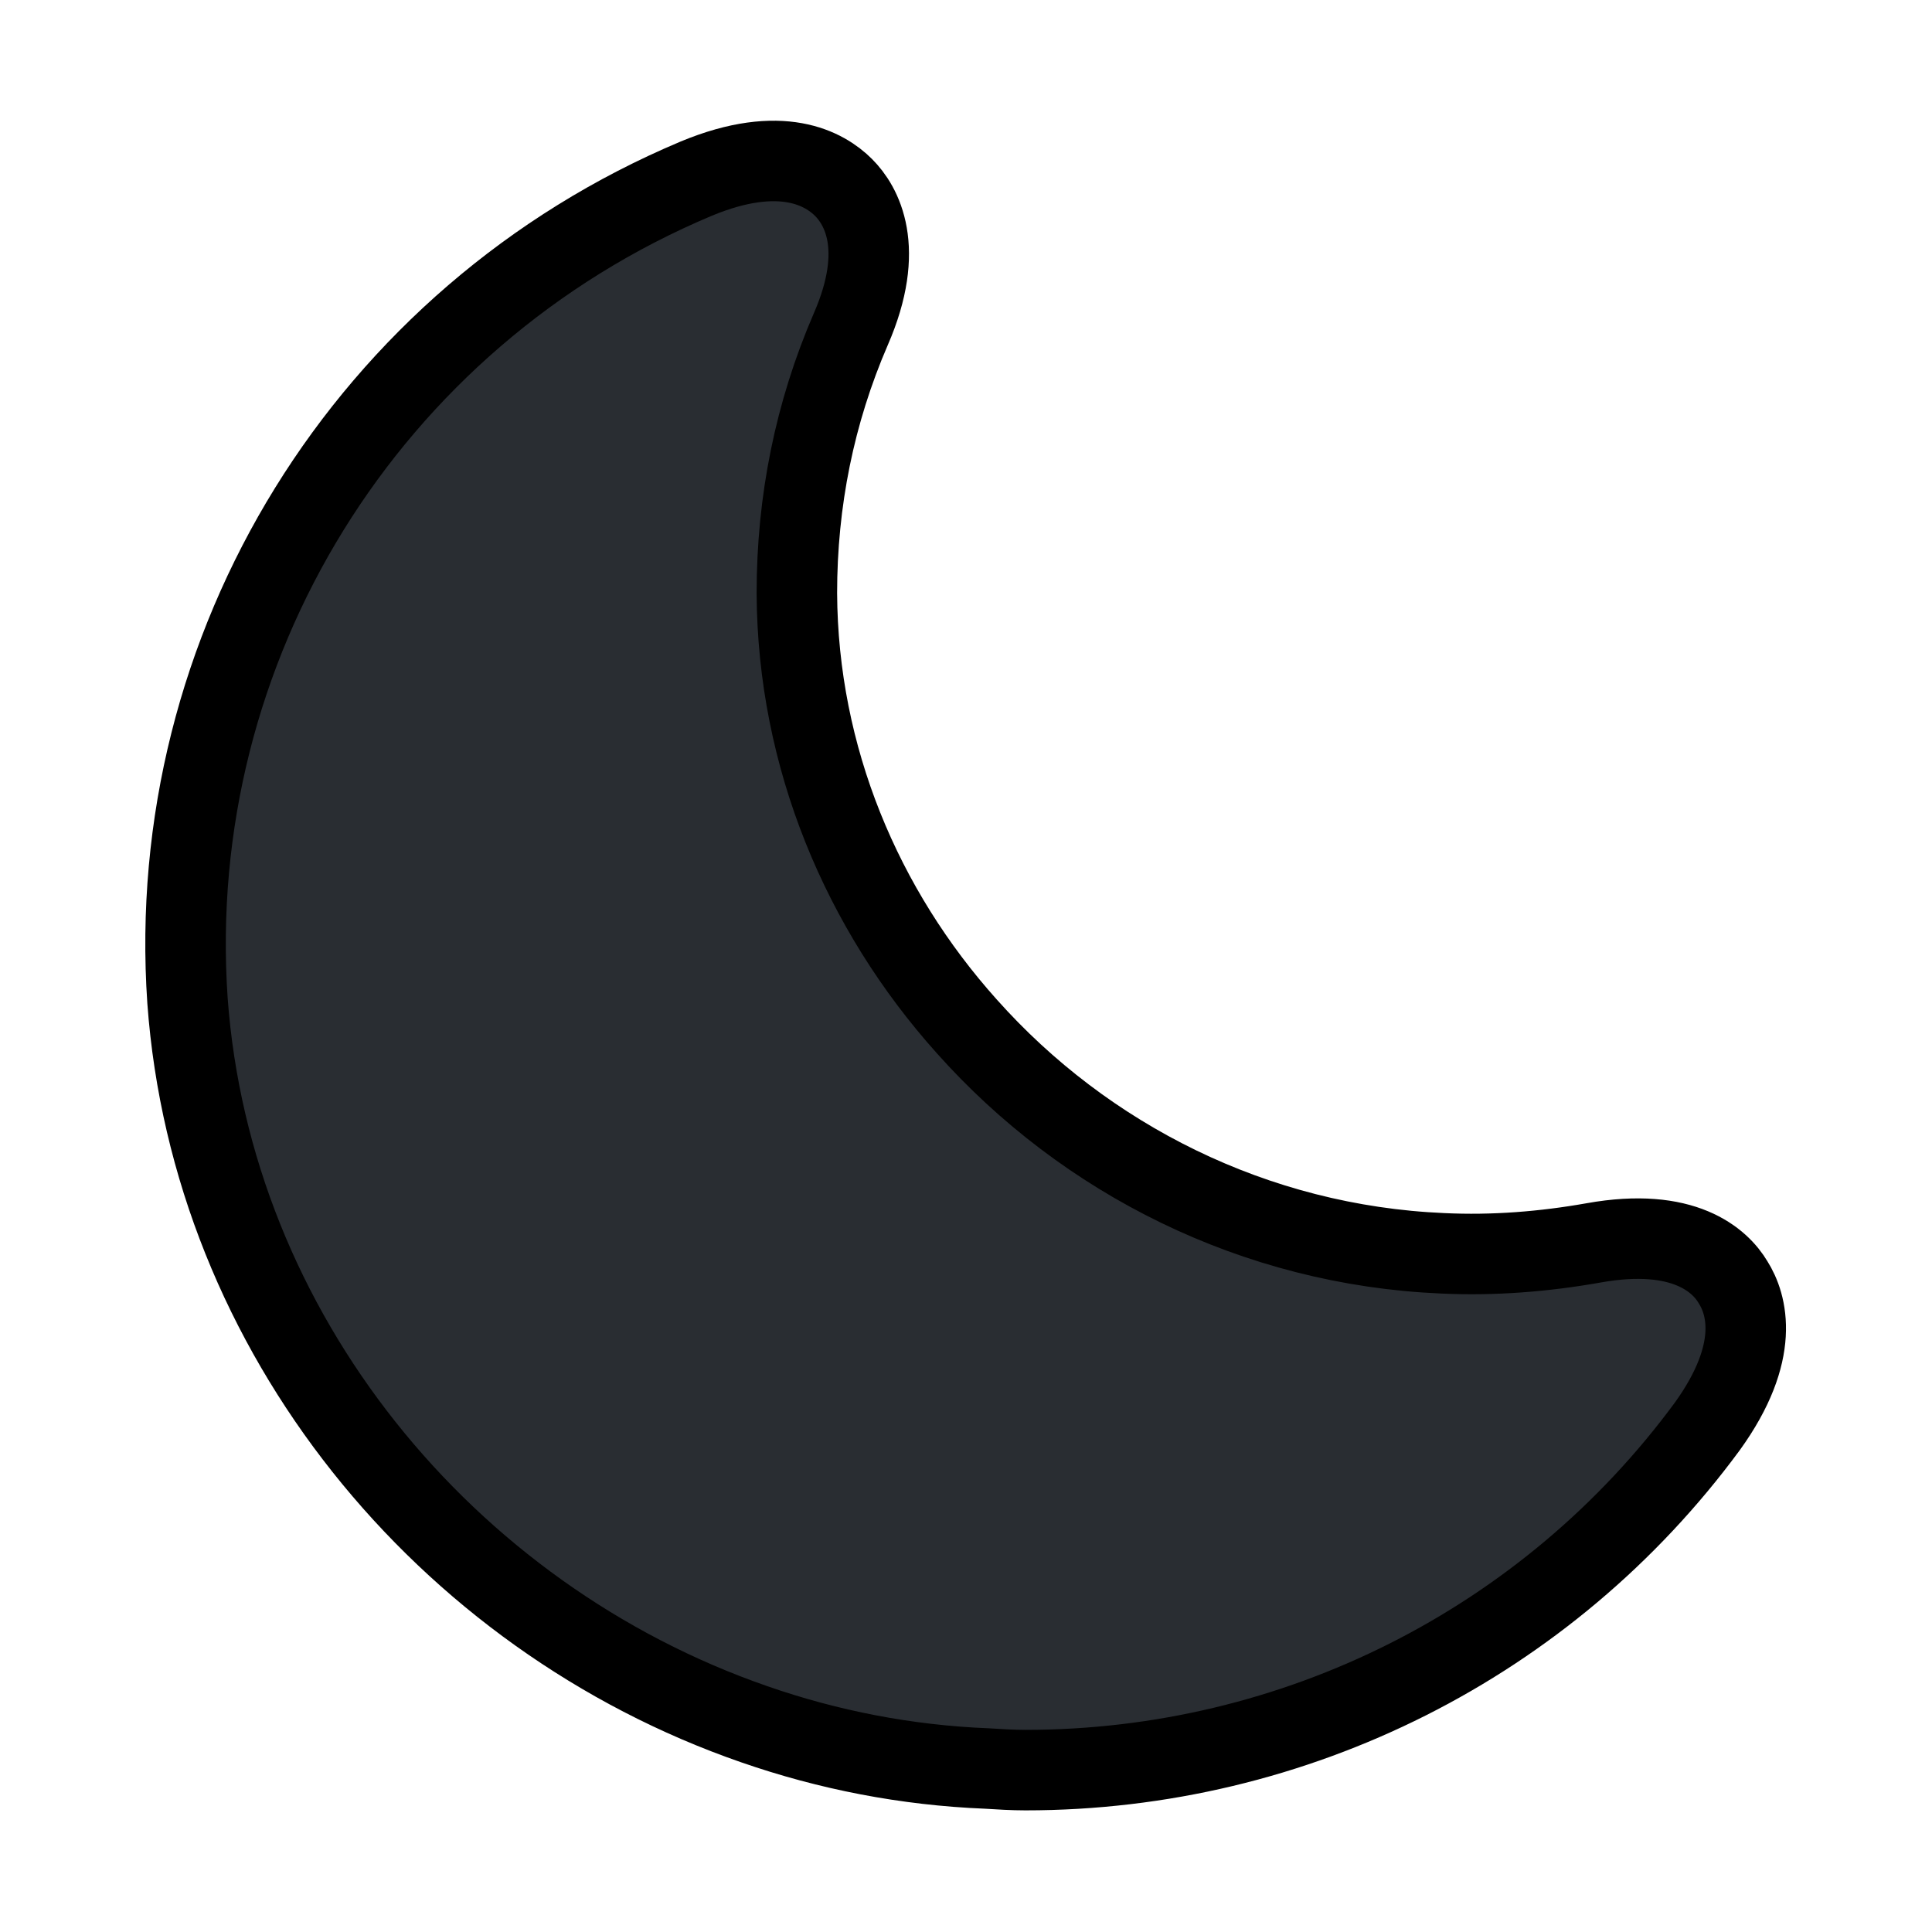
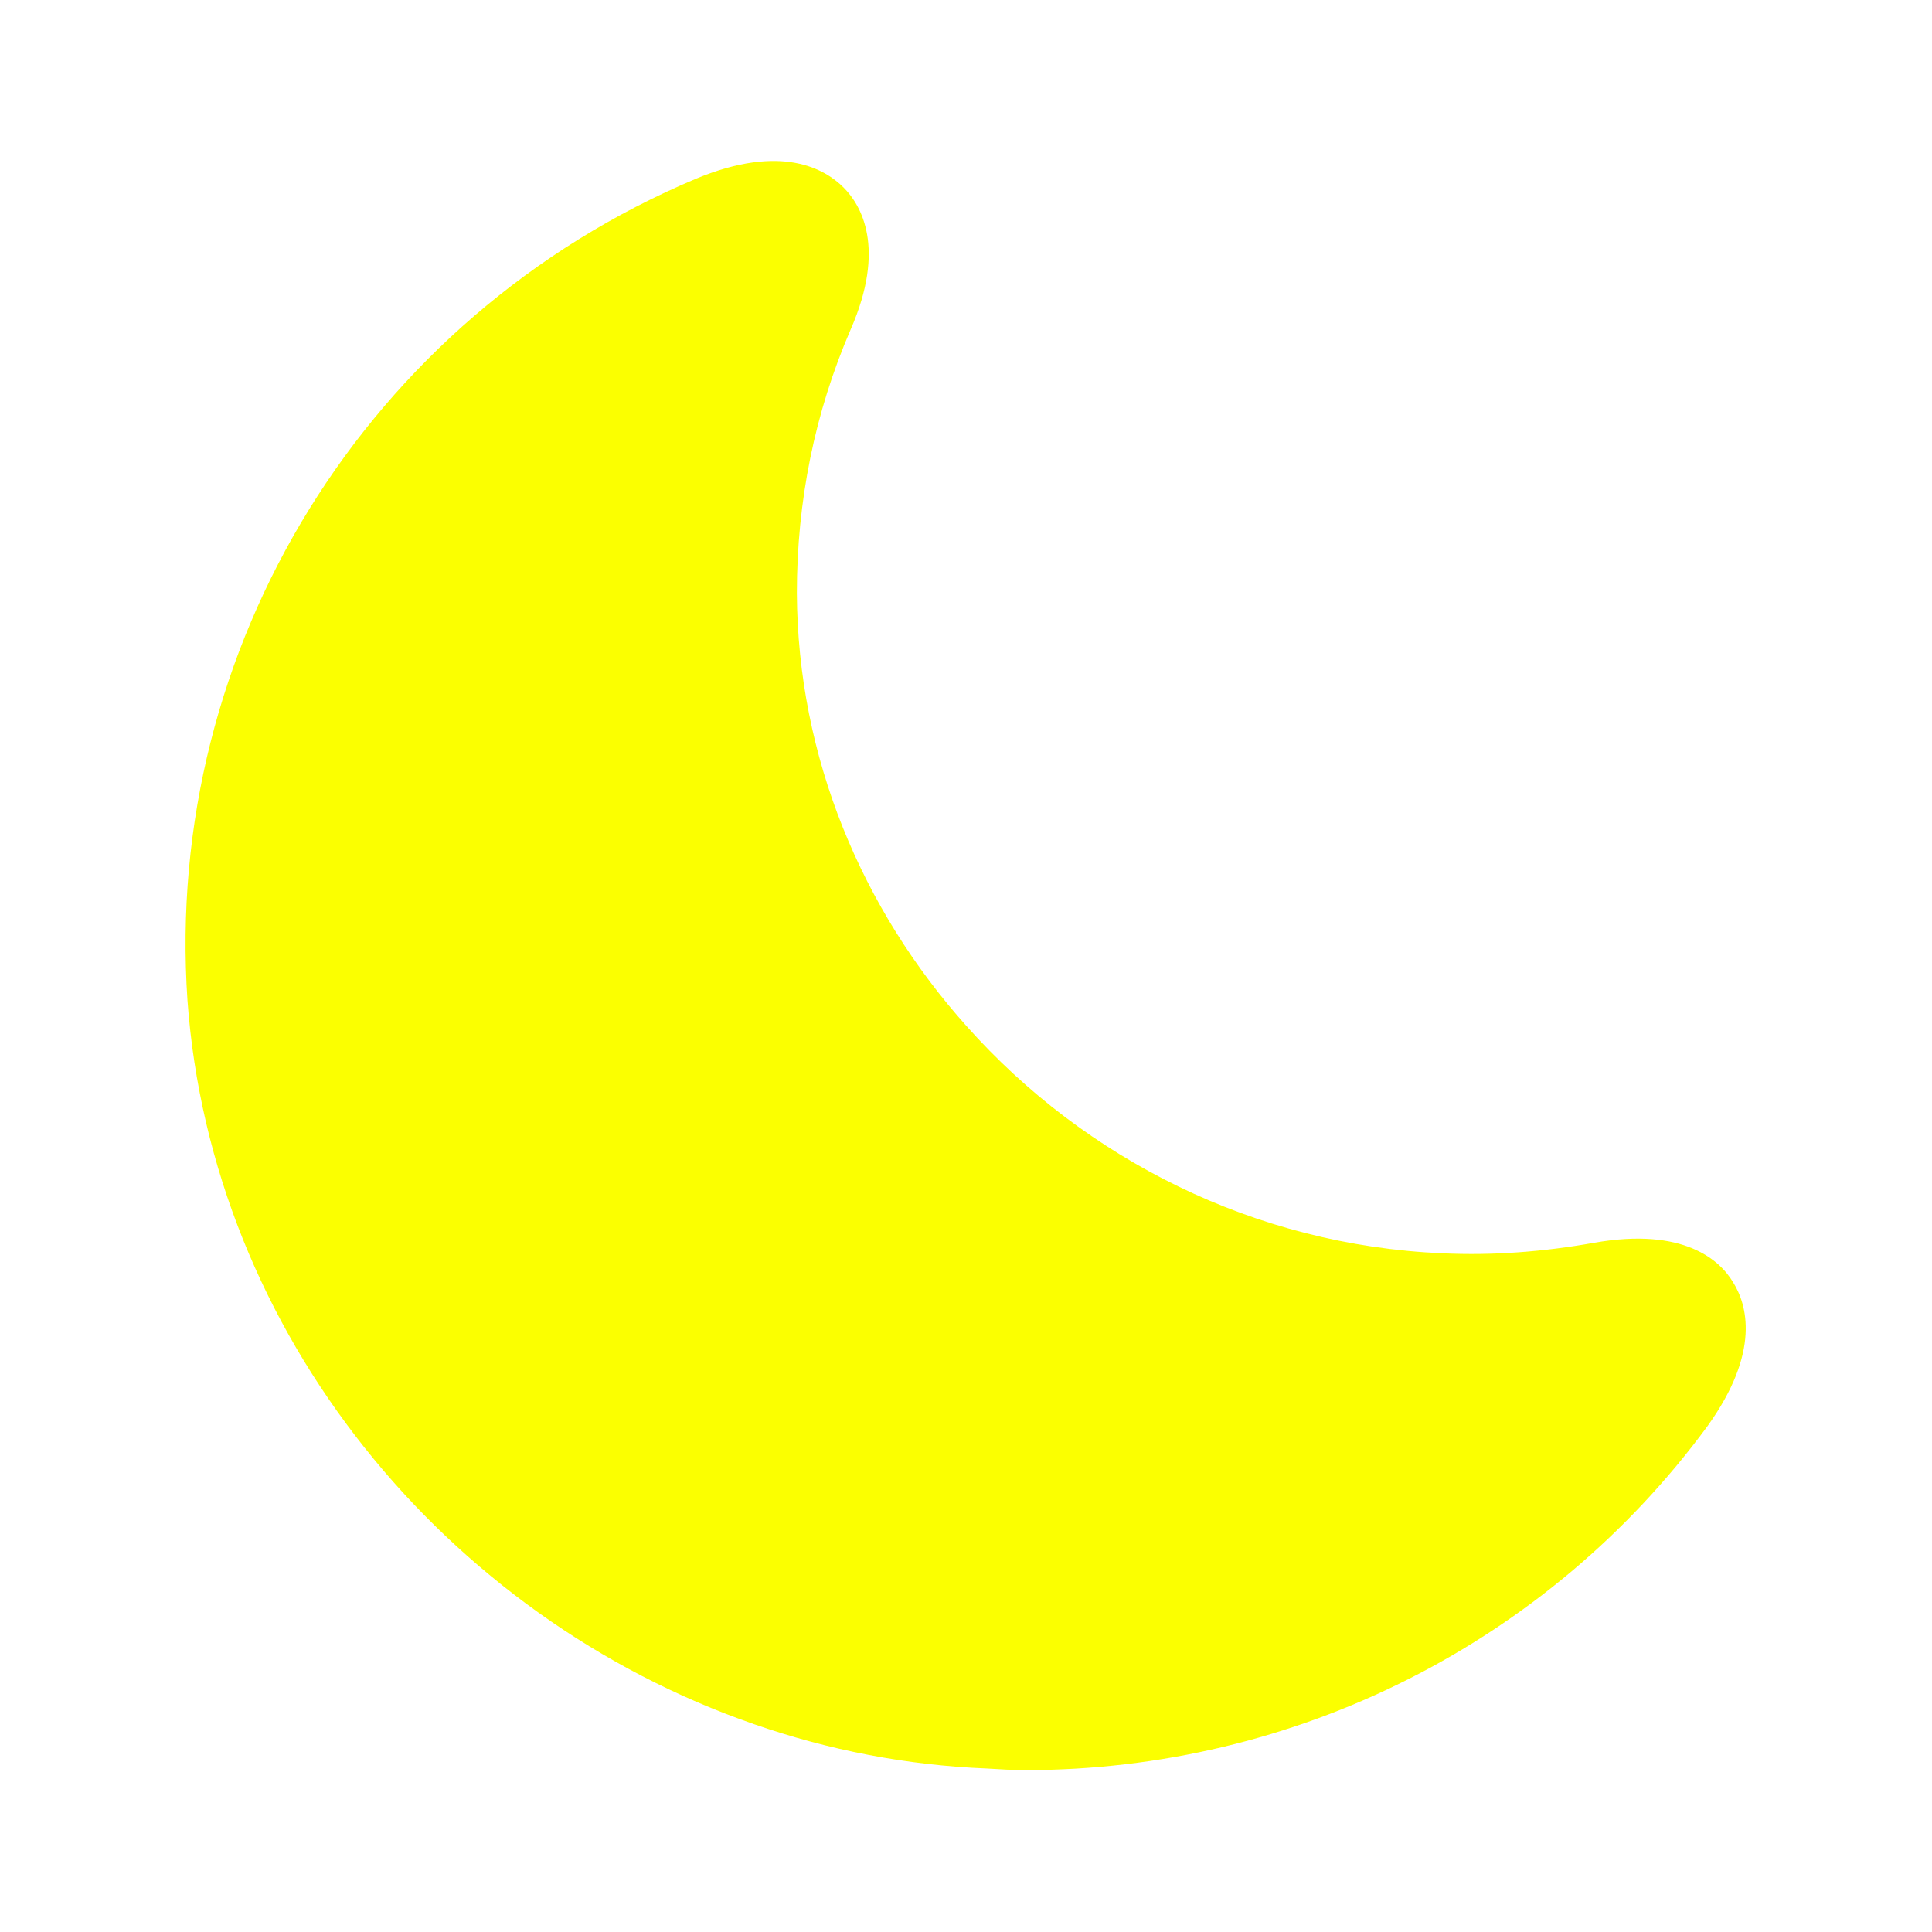
- <svg xmlns="http://www.w3.org/2000/svg" width="30px" height="30px" viewBox="0 0 24 24" fill="none" stroke="#000000">
+ <svg xmlns="http://www.w3.org/2000/svg" width="25px" height="25px" viewBox="0 0 24 24" fill="none">
  <g id="SVGRepo_bgCarrier" stroke-width="0" />
  <g id="SVGRepo_tracerCarrier" stroke-linecap="round" stroke-linejoin="round" />
  <g id="SVGRepo_iconCarrier">
-     <path d="M21.529 15.929C21.369 15.659 20.919 15.239 19.799 15.439C19.179 15.549 18.549 15.599 17.919 15.569C15.589 15.469 13.479 14.399 12.009 12.749C10.709 11.299 9.909 9.409 9.899 7.369C9.899 6.229 10.119 5.129 10.569 4.089C11.009 3.079 10.699 2.549 10.479 2.329C10.249 2.099 9.709 1.779 8.649 2.219C4.559 3.939 2.029 8.039 2.329 12.429C2.629 16.559 5.529 20.089 9.369 21.419C10.289 21.739 11.259 21.929 12.259 21.969C12.419 21.979 12.579 21.989 12.739 21.989C16.089 21.989 19.229 20.409 21.209 17.719C21.879 16.789 21.699 16.199 21.529 15.929Z" fill="#292D32" />
+     <path d="M21.529 15.929C21.369 15.659 20.919 15.239 19.799 15.439C19.179 15.549 18.549 15.599 17.919 15.569C15.589 15.469 13.479 14.399 12.009 12.749C10.709 11.299 9.909 9.409 9.899 7.369C9.899 6.229 10.119 5.129 10.569 4.089C11.009 3.079 10.699 2.549 10.479 2.329C10.249 2.099 9.709 1.779 8.649 2.219C4.559 3.939 2.029 8.039 2.329 12.429C2.629 16.559 5.529 20.089 9.369 21.419C10.289 21.739 11.259 21.929 12.259 21.969C12.419 21.979 12.579 21.989 12.739 21.989C16.089 21.989 19.229 20.409 21.209 17.719C21.879 16.789 21.699 16.199 21.529 15.929Z" fill="#fbff00" />
  </g>
</svg>
